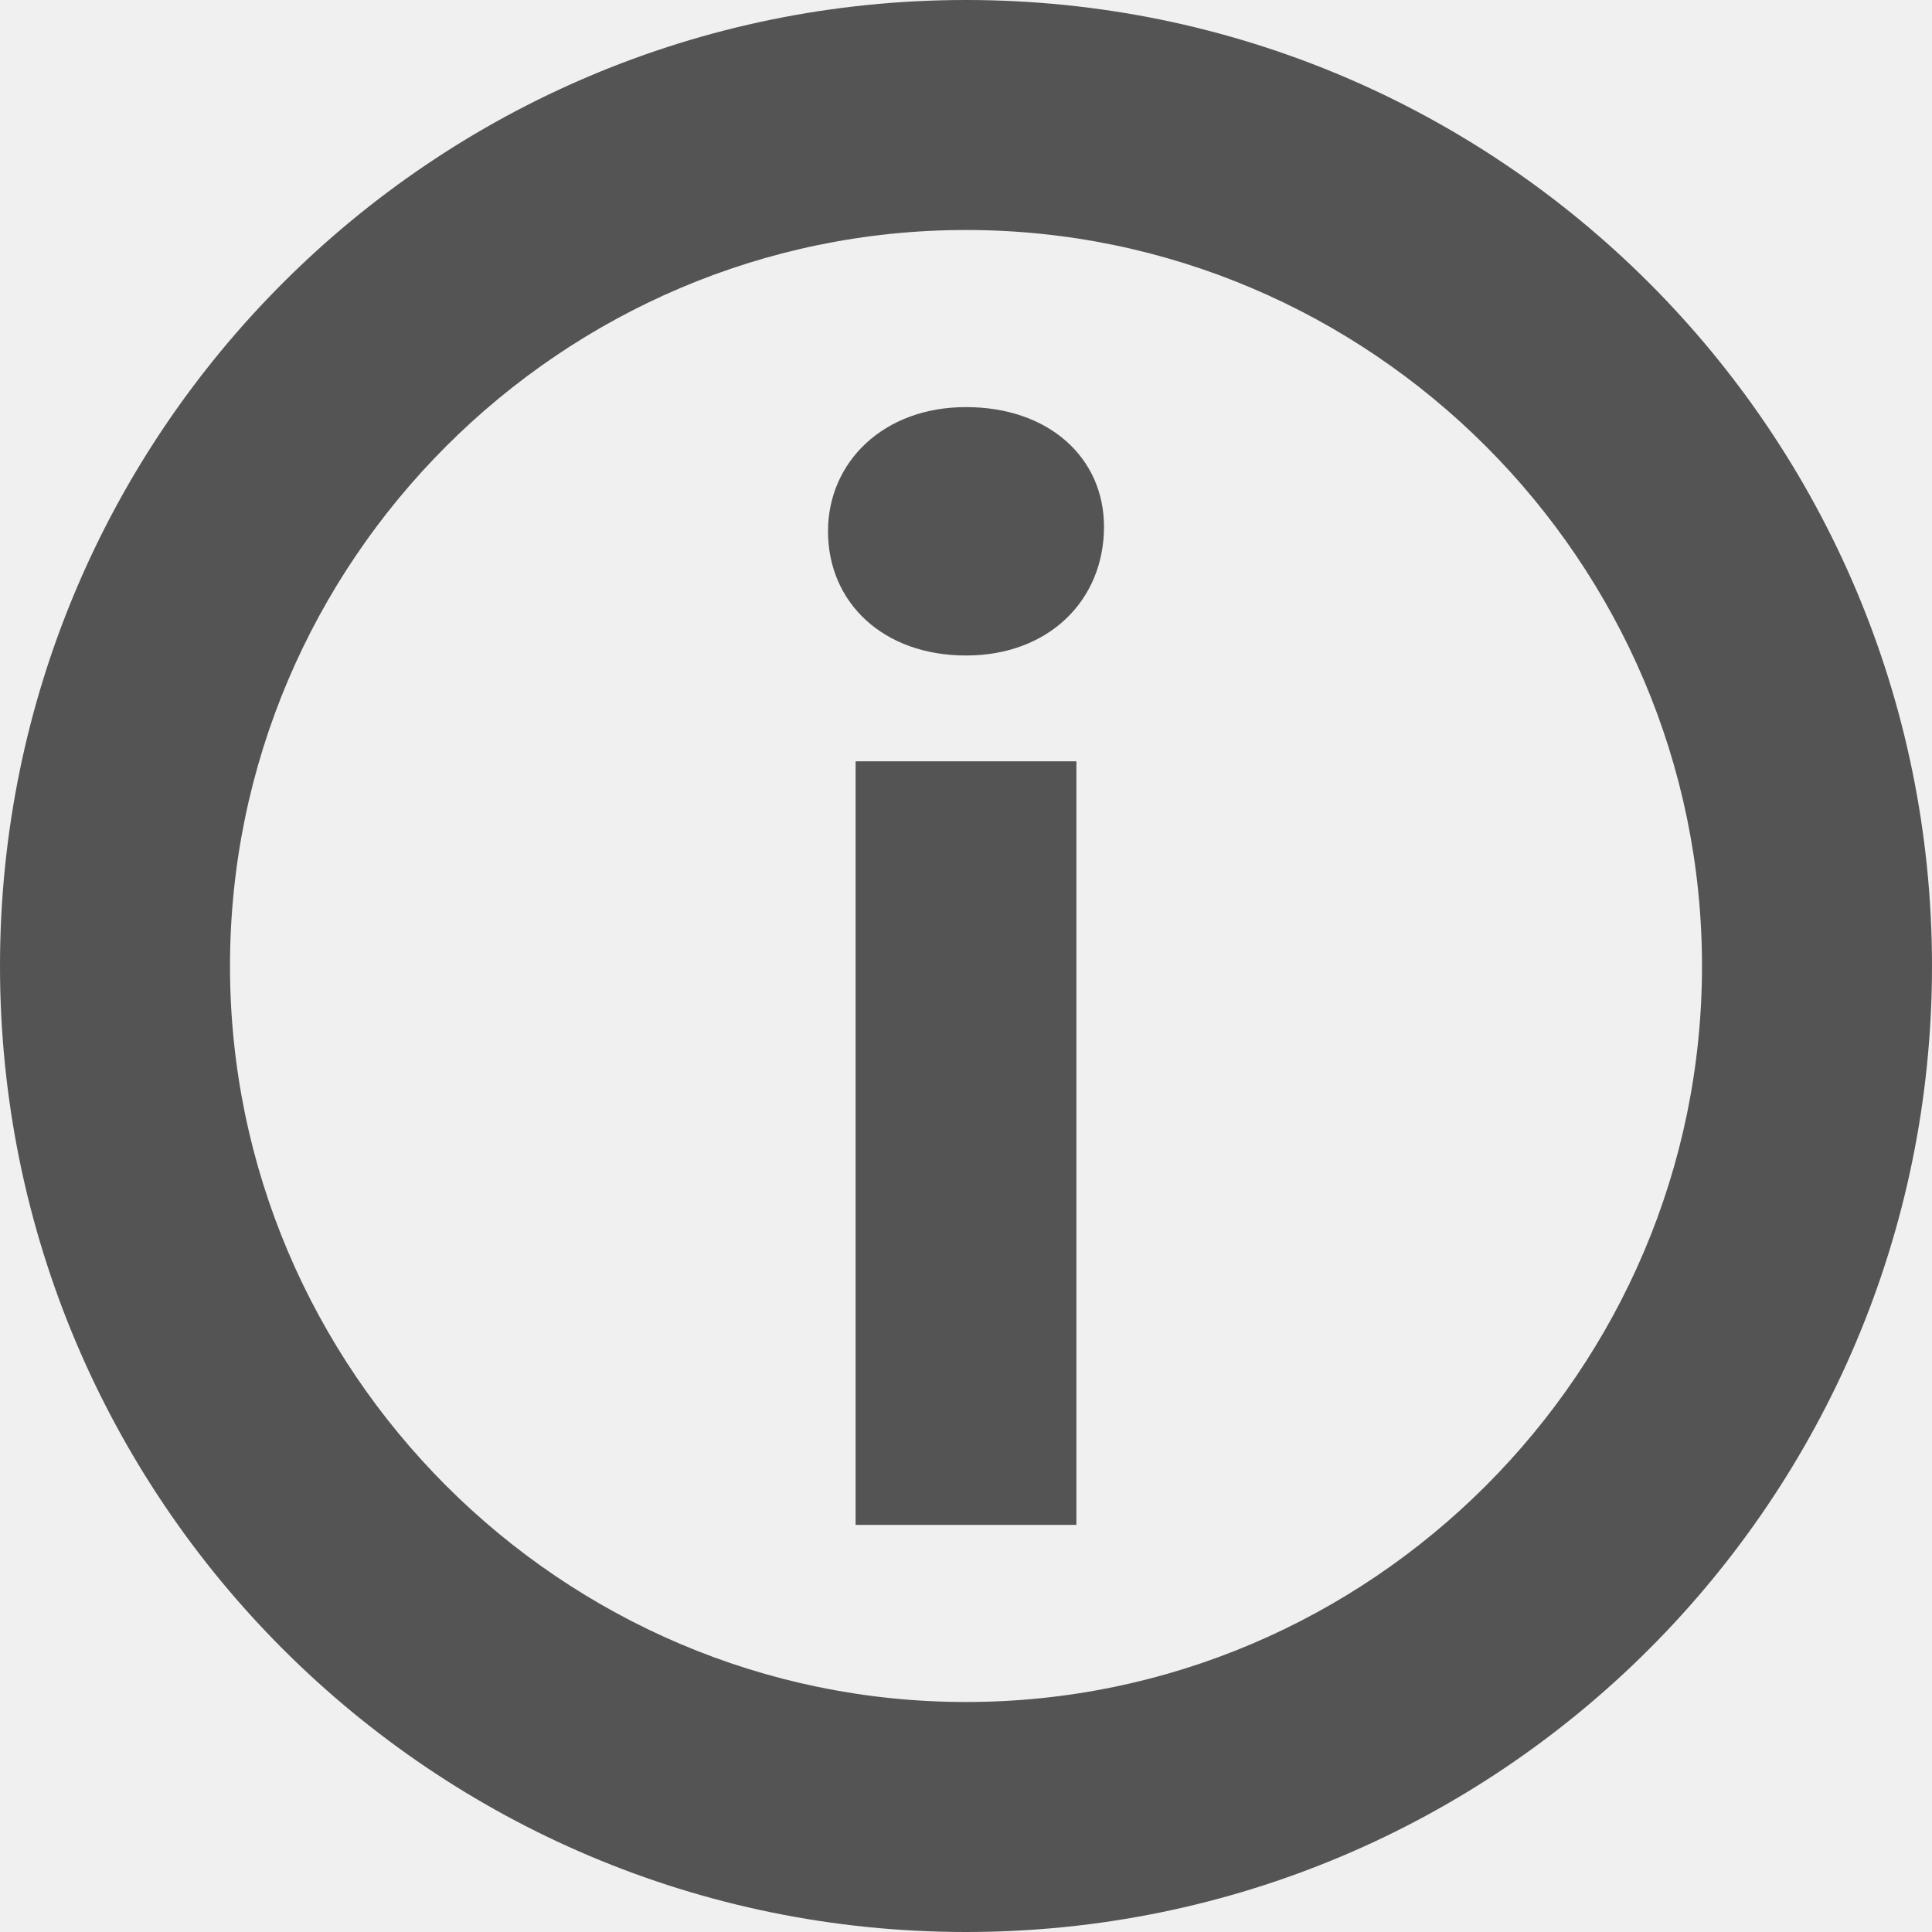
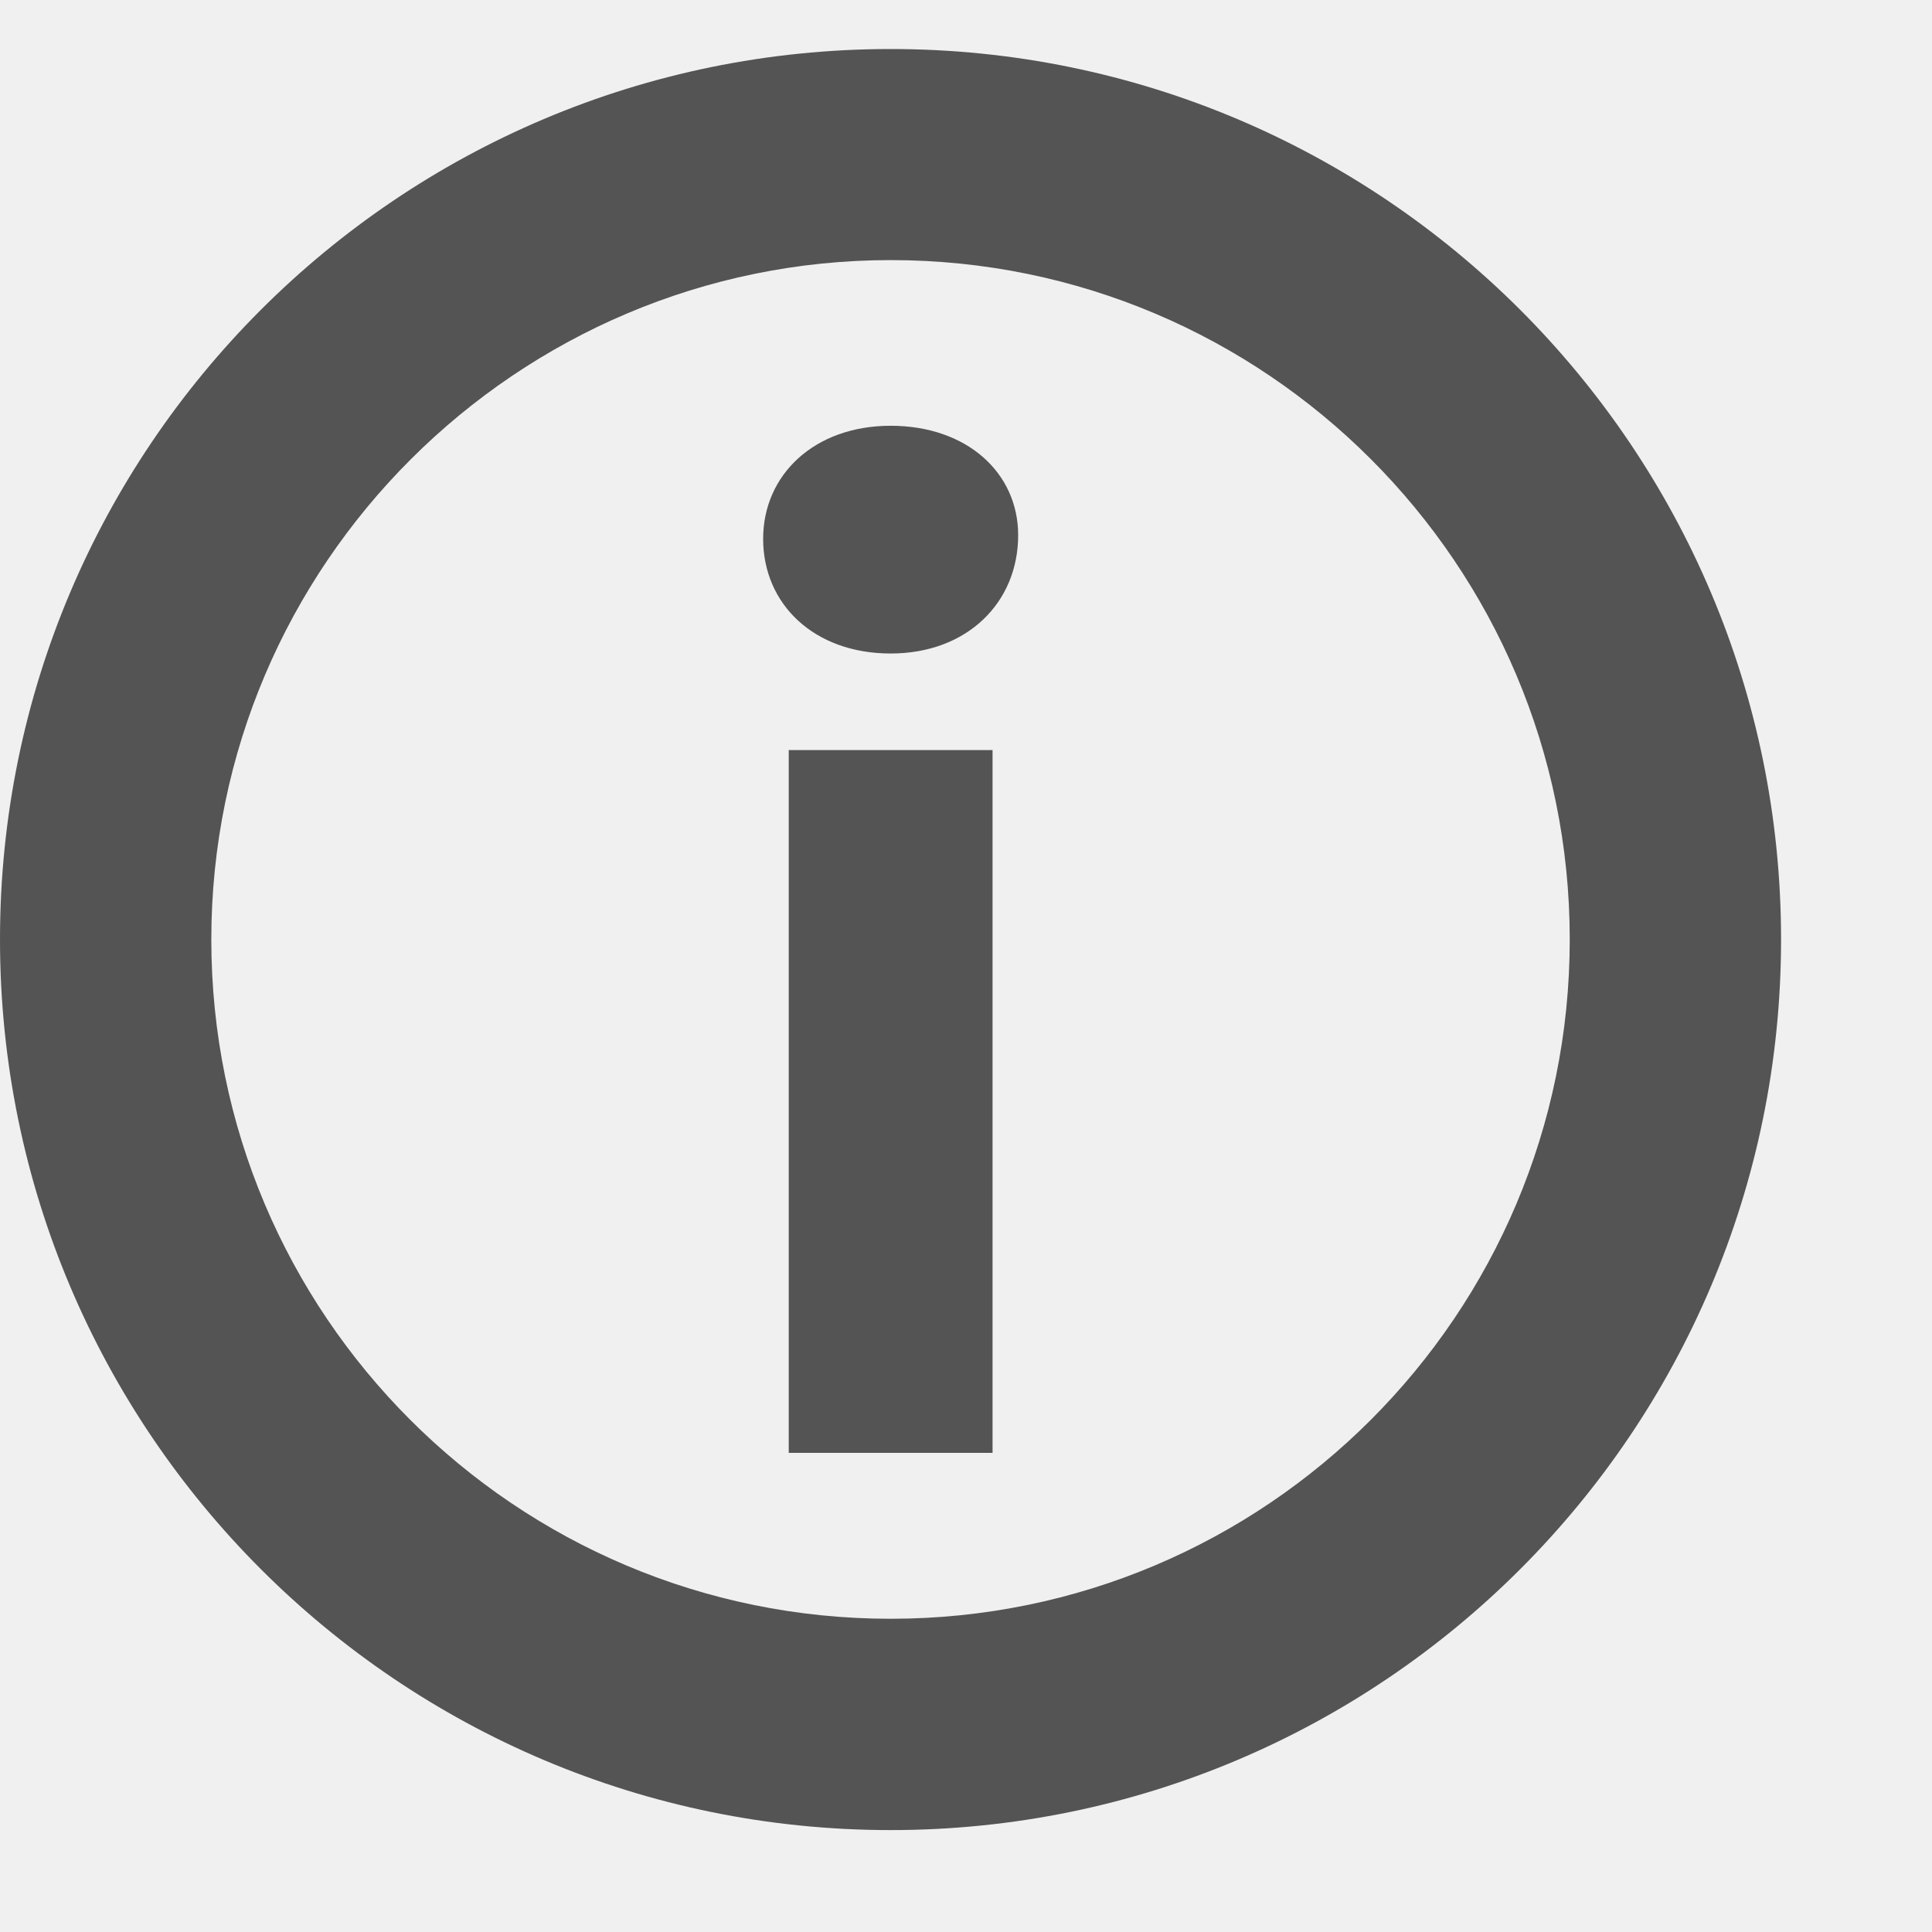
- <svg xmlns="http://www.w3.org/2000/svg" id="Layer_2" viewBox="0 0 8.4 8.4">
+ <svg xmlns="http://www.w3.org/2000/svg" width="8" height="8" viewBox="0 0 8 8" fill="none">
+   <g clip-path="url(#clip0_2055_1450)">
+     <path d="M3.688 7.578C1.651 7.578 0 5.926 0 3.89C0 1.854 1.651 0.203 3.688 0.203C5.724 0.203 7.375 1.854 7.375 3.89C7.375 5.926 5.724 7.578 3.688 7.578ZM3.688 1.077C2.142 1.077 0.875 2.337 0.875 3.89C0.875 5.444 2.134 6.703 3.688 6.703C5.241 6.703 6.5 5.444 6.5 3.89C6.5 2.337 5.241 1.077 3.688 1.077Z" fill="#545454" />
+     <path d="M3.16 2.231C3.16 1.967 3.371 1.763 3.688 1.763C4.005 1.763 4.216 1.959 4.216 2.216C4.216 2.495 4.005 2.706 3.688 2.706C3.371 2.706 3.16 2.502 3.16 2.231ZM3.266 3.106H4.11V6.016H3.266V3.106Z" fill="#545454" />
+   </g>
  <defs>
-     <style>
-       .cls-1 {
-         fill: #545454;
-       }
-     </style>
+     <clipPath id="clip0_2055_1450">
+       <rect width="7.375" height="7.375" fill="white" transform="translate(0 0.202637)" />
+     </clipPath>
  </defs>
-   <g id="Layer_1-2" data-name="Layer_1">
-     <g>
-       <path class="cls-1" d="M4.2,8.4C1.88,8.4,0,6.52,0,4.2S1.88,0,4.2,0s4.2,1.88,4.2,4.2-1.88,4.2-4.2,4.2ZM4.2,1c-1.76,0-3.2,1.44-3.2,3.2s1.44,3.2,3.2,3.2,3.2-1.44,3.2-3.2-1.44-3.2-3.2-3.2Z" />
-       <path class="cls-1" d="M3.6,2.31c0-.3.24-.54.6-.54s.6.22.6.52c0,.32-.24.56-.6.56s-.6-.23-.6-.54ZM3.72,3.31h.96v3.32h-.96v-3.32Z" />
-     </g>
-   </g>
</svg>
